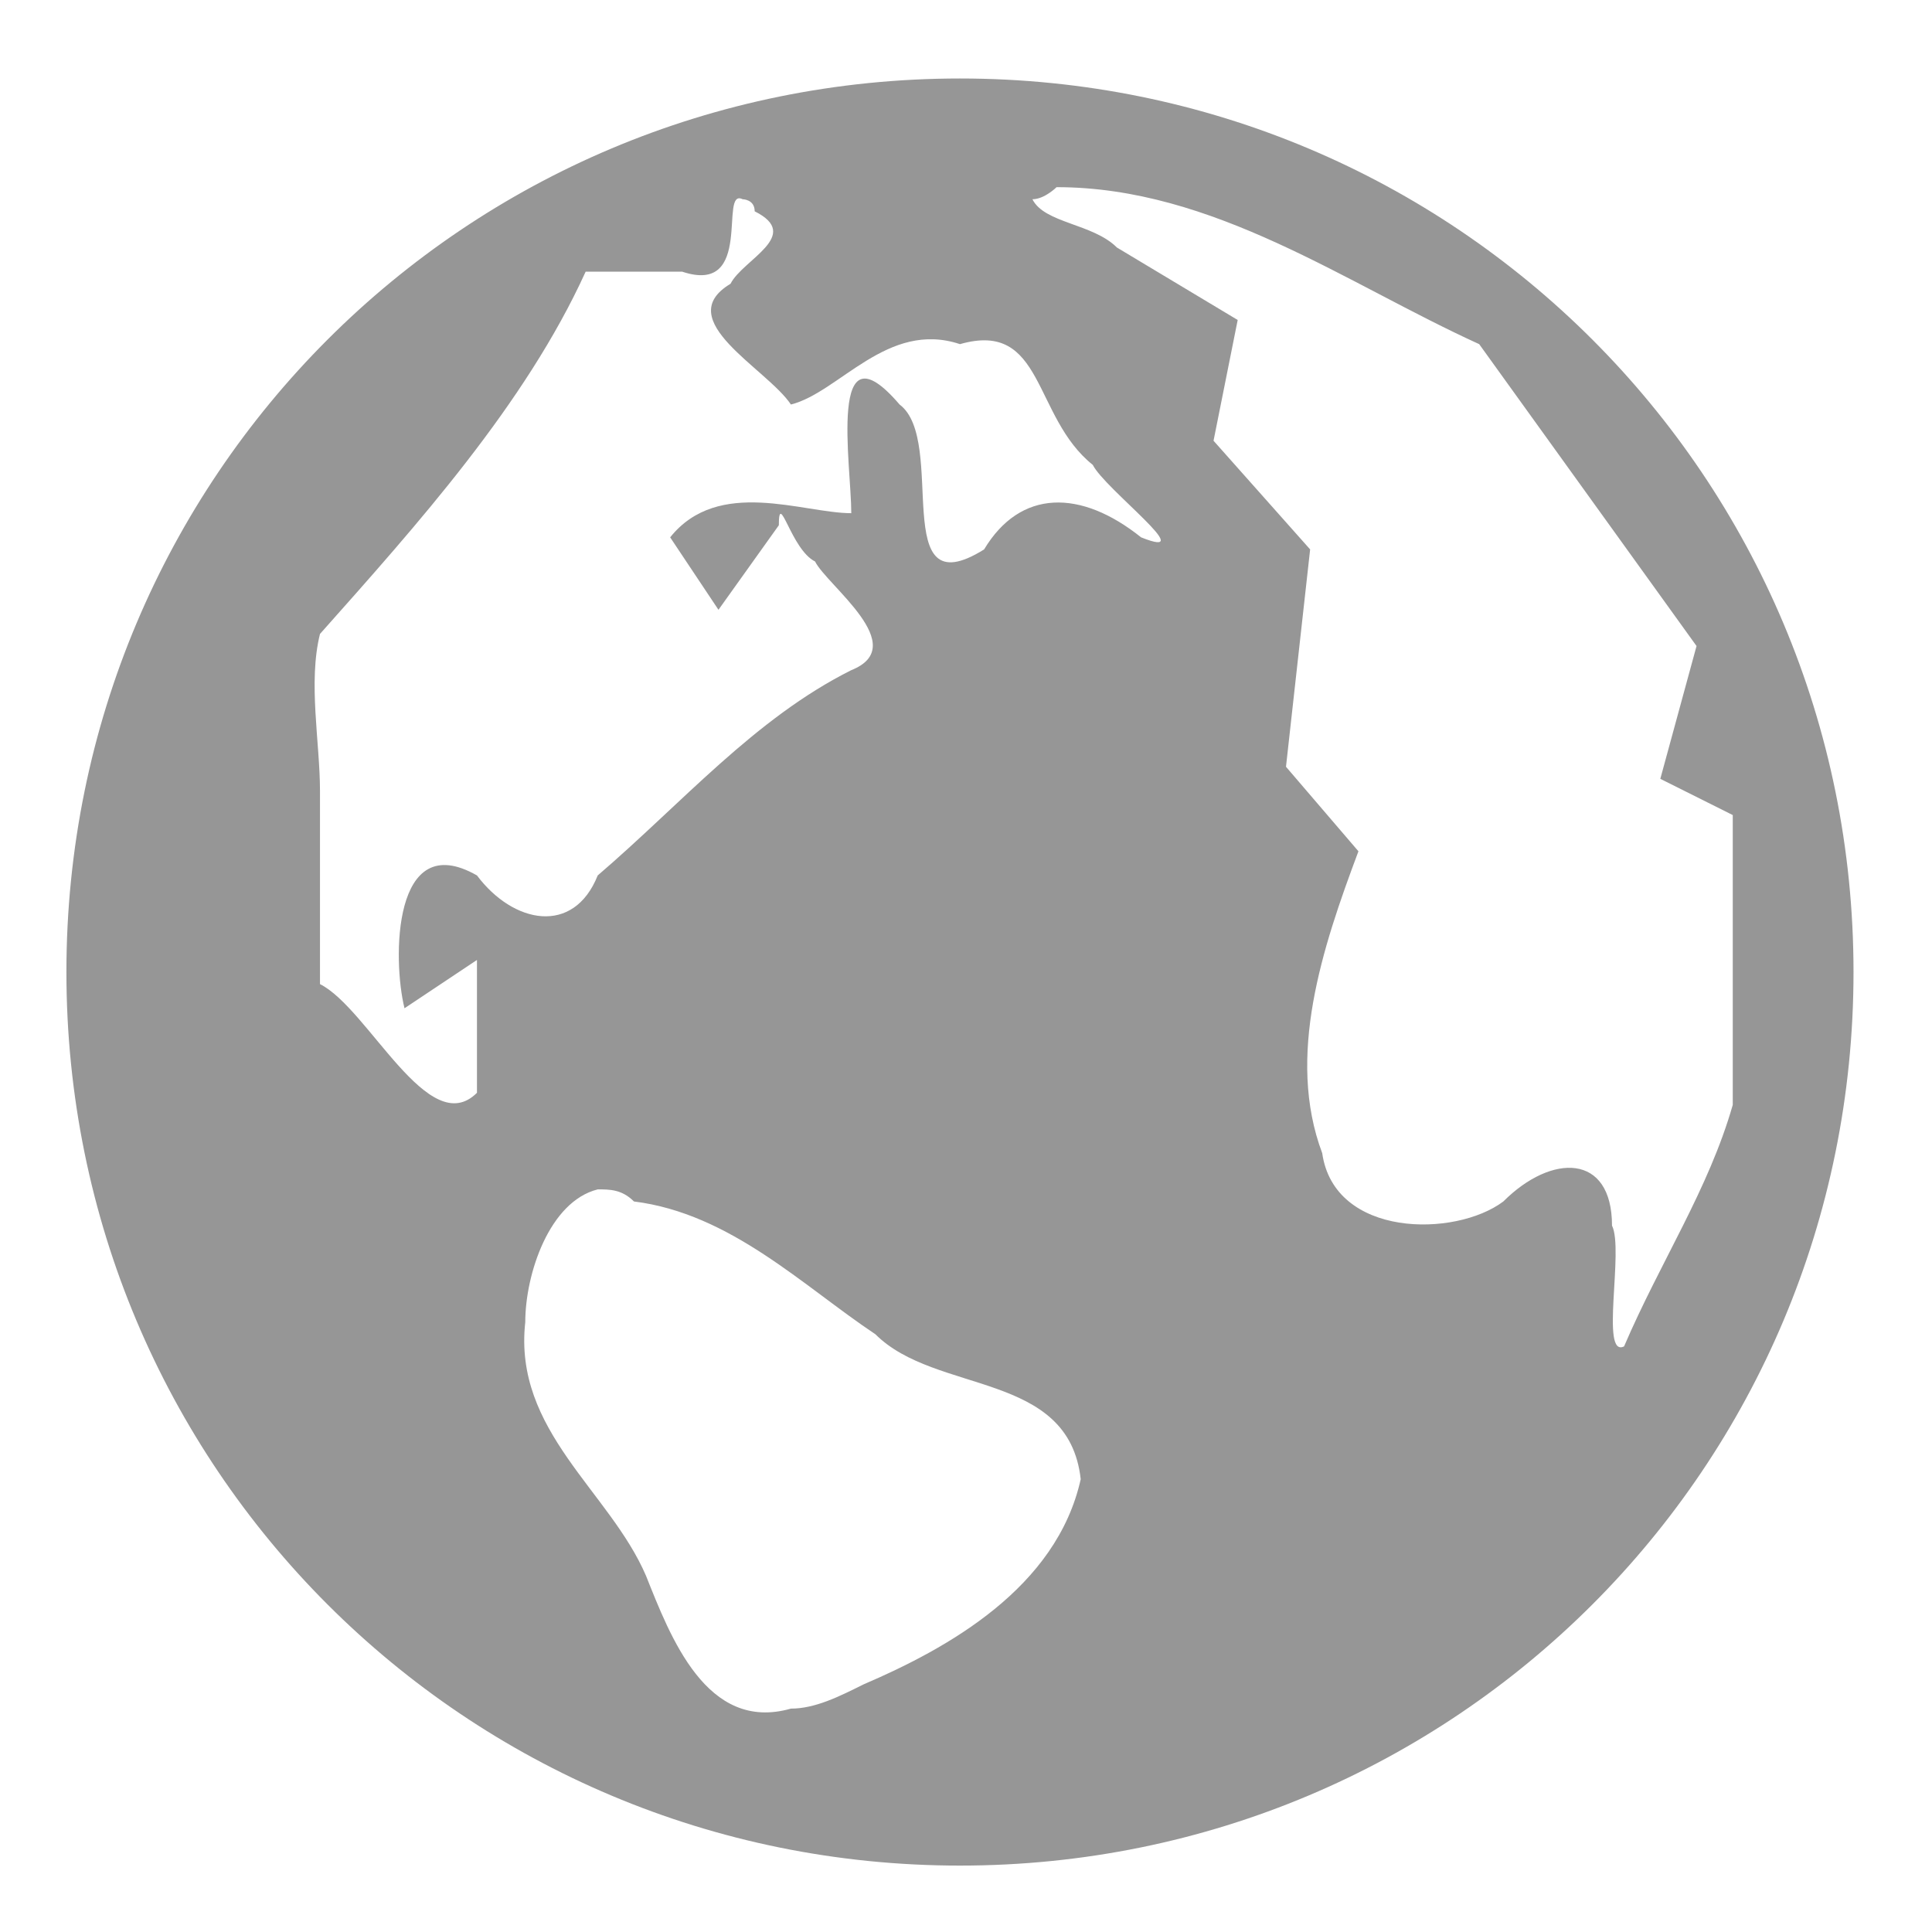
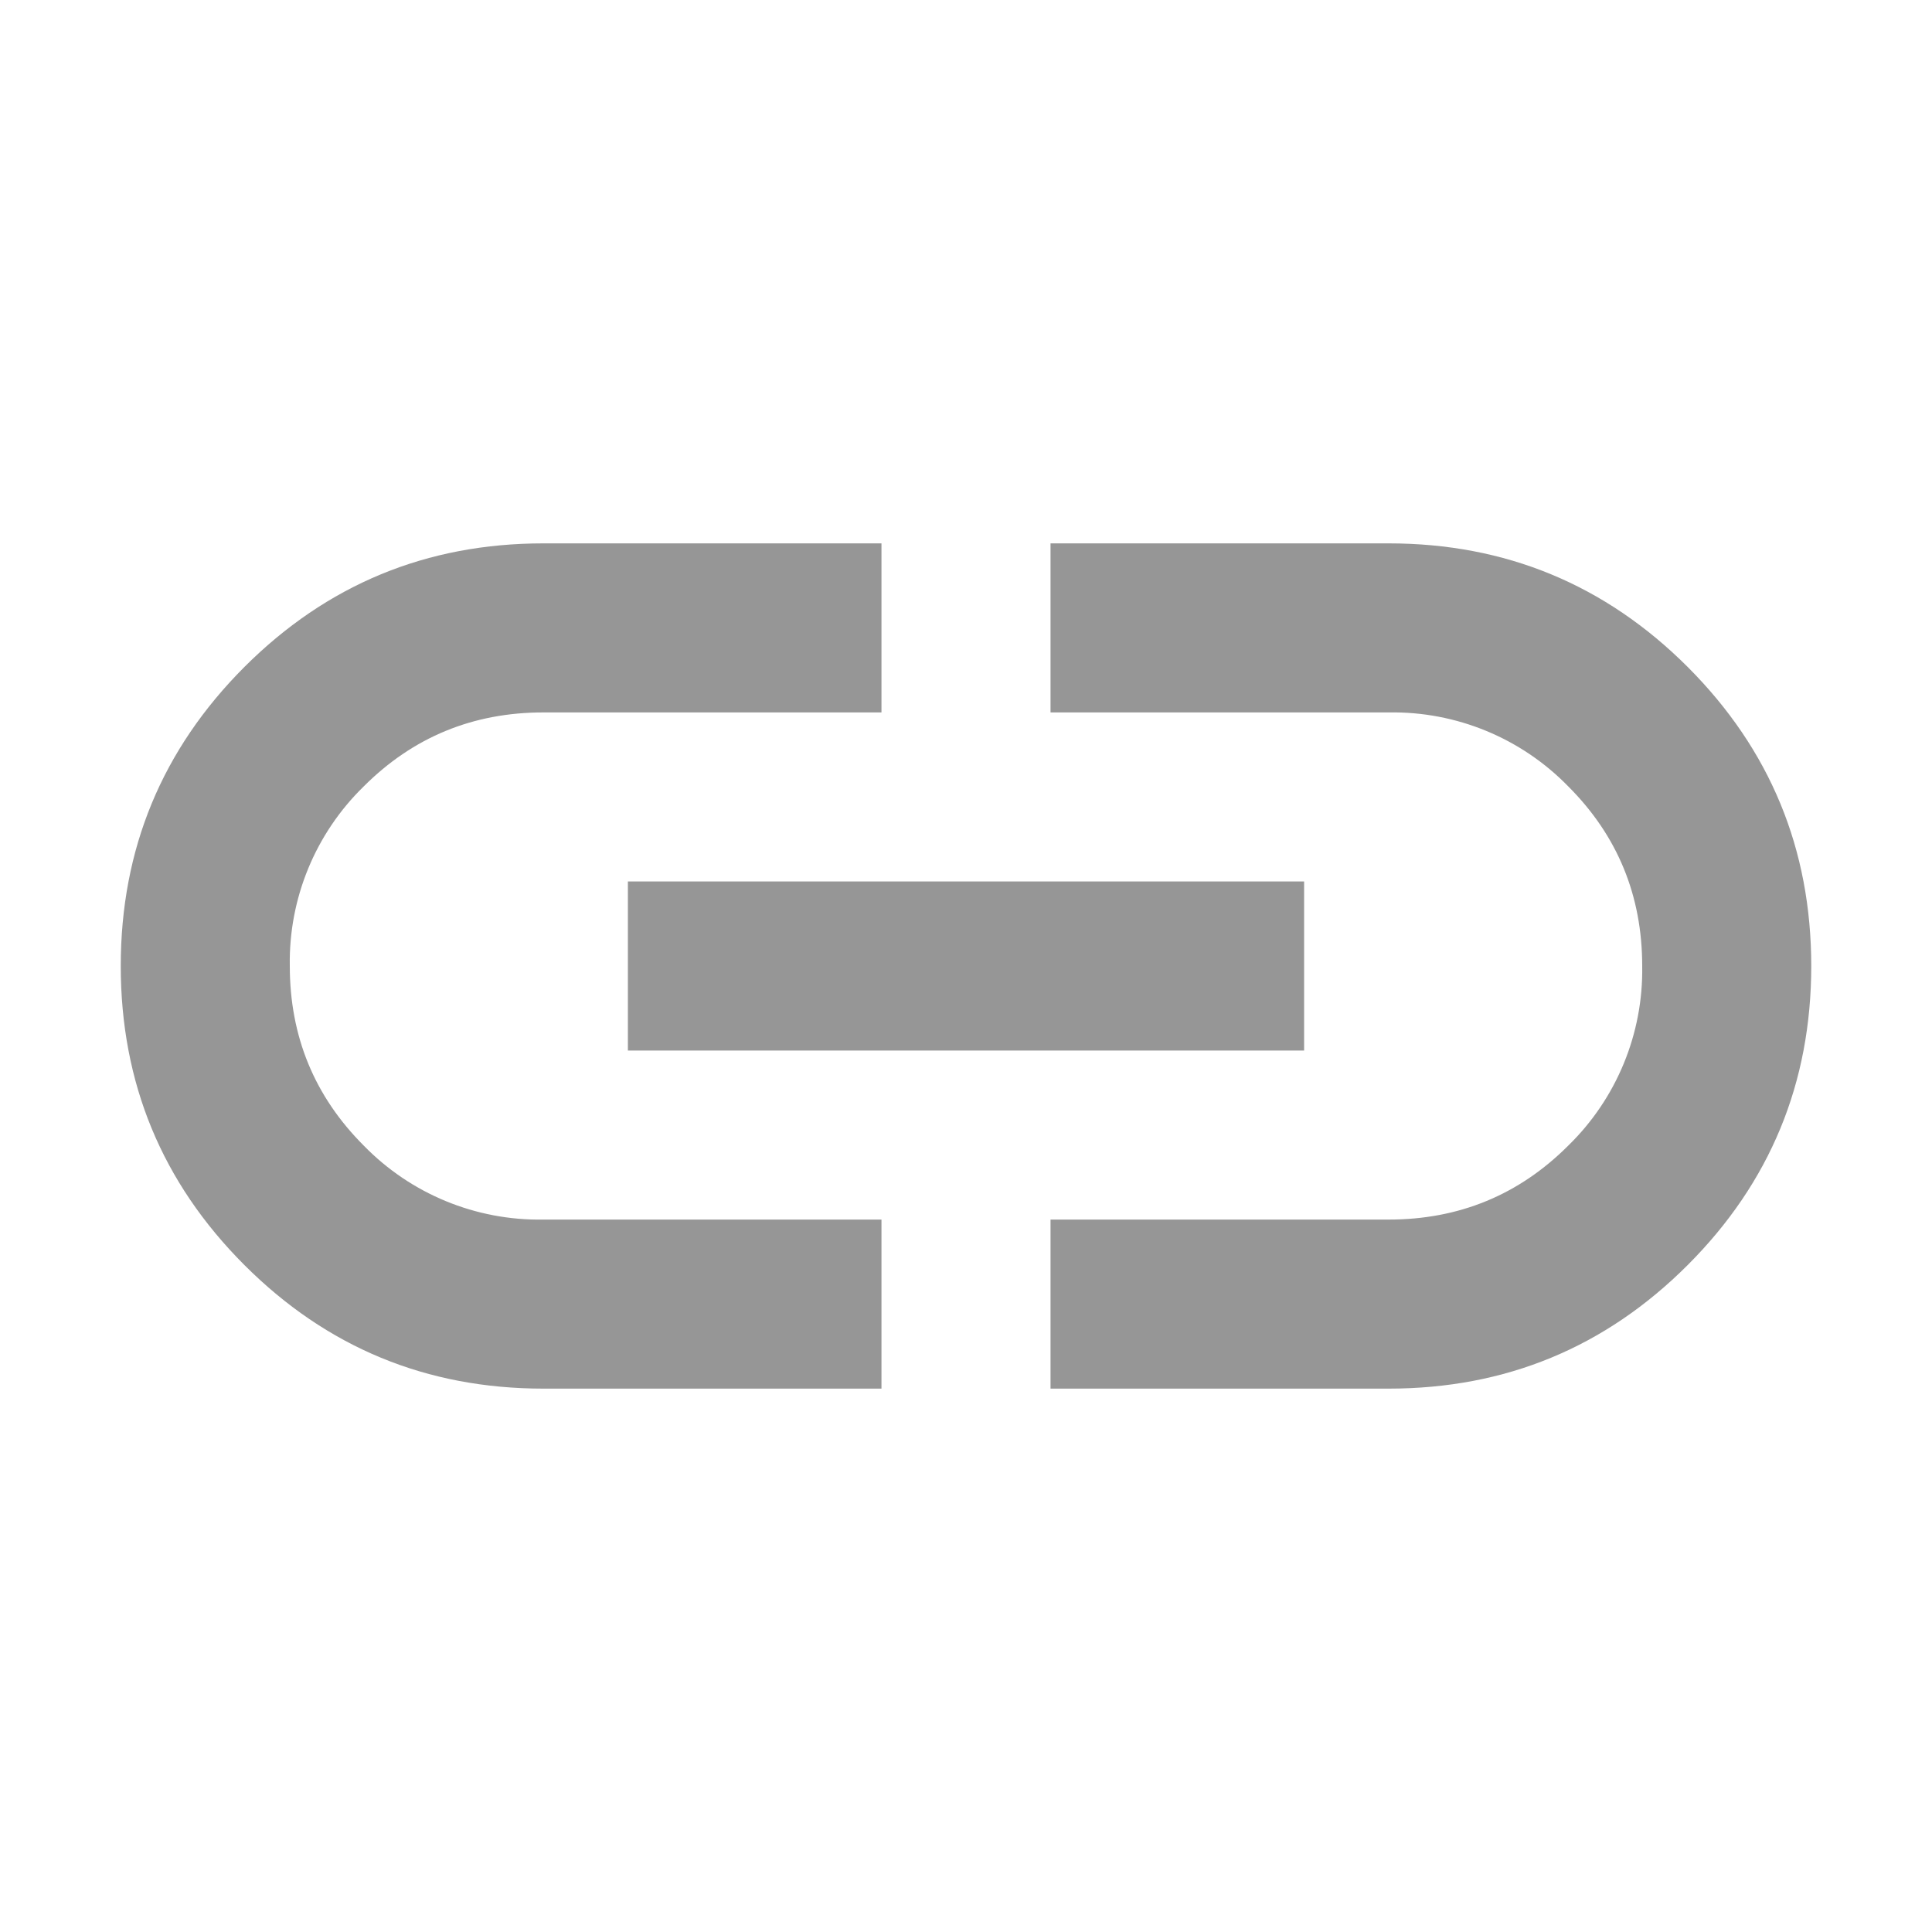
- <svg xmlns="http://www.w3.org/2000/svg" width="16" height="16" version="1.1" viewBox="0 0 16 16">
-   <path d="m7.95 0.65c-4.1 0-7.4 3.3-7.4 7.4s3.3 7.4 7.4 7.4 7.4-3.3 7.4-7.4-3.3-7.4-7.4-7.4zm0.8 0.9c1.3 0 2.4 0.8 3.5 1.3l1.8 2.5-0.3 1.1 0.6 0.3v2.4c-0.2 0.7-0.6 1.3-0.9 2-0.2 0.1 0-0.8-0.1-1 0-0.6-0.5-0.6-0.9-0.2-0.4 0.3-1.4 0.3-1.5-0.4-0.3-0.8 0-1.7 0.3-2.5l-0.6-0.7 0.2-1.8-0.8-0.9 0.2-1-1-0.6c-0.2-0.2-0.6-0.2-0.7-0.4 0.1 0 0.2-0.1 0.2-0.1zm-2.6 0.1s0.1 0 0.1 0.1c0.4 0.2-0.1 0.4-0.2 0.6-0.5 0.3 0.3 0.7 0.5 1 0.4-0.1 0.8-0.7 1.4-0.5 0.7-0.2 0.6 0.6 1.1 1 0.1 0.2 0.9 0.8 0.4 0.6-0.5-0.4-1-0.4-1.3 0.1-0.8 0.5-0.3-0.9-0.7-1.2-0.6-0.7-0.4 0.5-0.4 0.9-0.4 0-1.1-0.3-1.5 0.2l0.4 0.6 0.5-0.7c0-0.3 0.1 0.2 0.3 0.3 0.1 0.2 0.8 0.7 0.3 0.9-0.8 0.4-1.4 1.1-2.1 1.7-0.2 0.5-0.7 0.4-1 0-0.7-0.4-0.7 0.7-0.6 1.1l0.6-0.4v1.1c-0.4 0.4-0.9-0.7-1.3-0.9v-1.6c0-0.4-0.1-0.9 0-1.3 0.8-0.9 1.7-1.9 2.2-3h0.8c0.6 0.2 0.3-0.7 0.5-0.6zm-1.2 8.2c0.1 0 0.2 0 0.3 0.1 0.8 0.1 1.4 0.7 2 1.1 0.5 0.5 1.6 0.3 1.7 1.2-0.2 0.9-1.1 1.4-1.8 1.7-0.2 0.1-0.4 0.2-0.6 0.2-0.7 0.2-1-0.6-1.2-1.1-0.3-0.7-1.1-1.2-1-2.1 0-0.4 0.2-1 0.6-1.1z" fill="#969696" />
+ <svg xmlns="http://www.w3.org/2000/svg" viewBox="0 0 16 16" height="16" width="16" xml:space="preserve" style="fill-rule:evenodd;clip-rule:evenodd;stroke-linejoin:round;stroke-miterlimit:2">
+   <path d="M11 17H7c-1.383 0-2.562-.487-3.537-1.462C2.488 14.563 2 13.383 2 12s.488-2.562 1.463-3.538C4.438 7.488 5.617 7 7 7h4v2H7c-.833 0-1.542.292-2.125.875A2.897 2.897 0 0 0 4 12c0 .833.292 1.542.875 2.125A2.897 2.897 0 0 0 7 15h4v2Zm-3-4v-2h8v2H8Zm5 4v-2h4c.833 0 1.542-.292 2.125-.875A2.897 2.897 0 0 0 20 12c0-.833-.292-1.542-.875-2.125A2.897 2.897 0 0 0 17 9h-4V7h4c1.383 0 2.563.488 3.538 1.462C21.513 9.438 22 10.617 22 12s-.487 2.563-1.462 3.538C19.563 16.513 18.383 17 17 17h-4Z" style="fill:#969696;fill-rule:nonzero" transform="matrix(.7 0 0 .7 -.4 -.4)" />
</svg>
